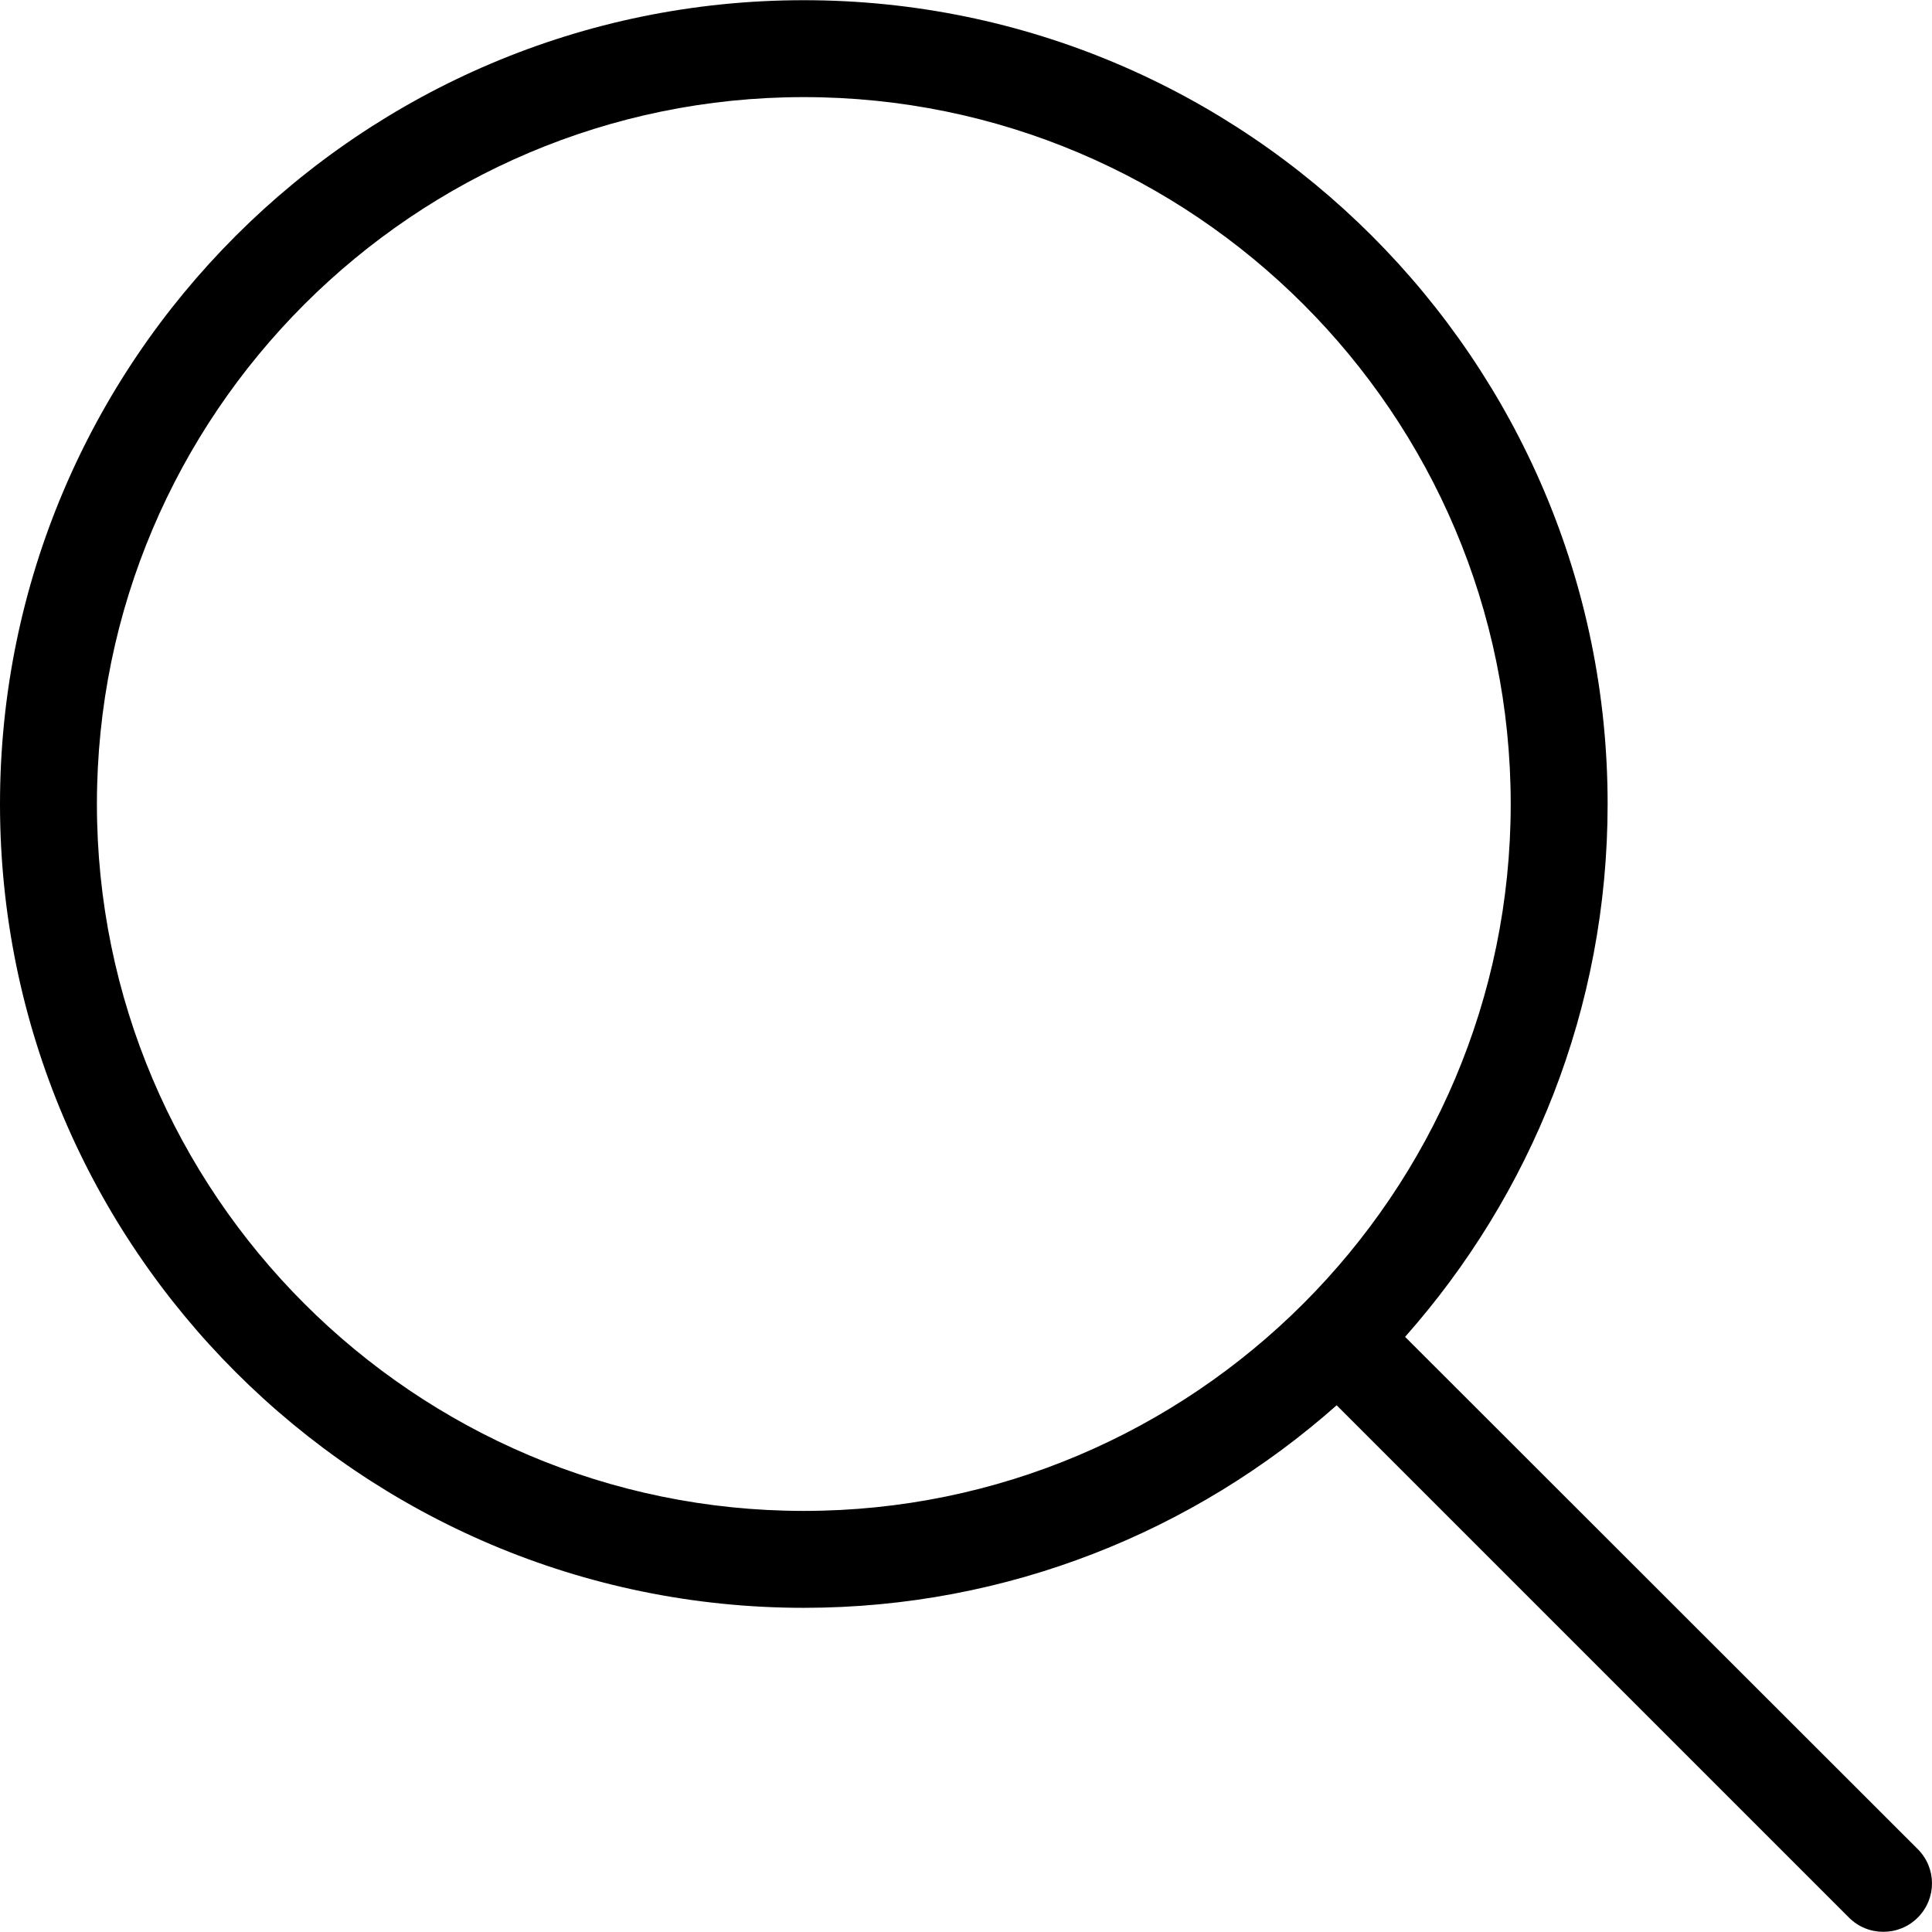
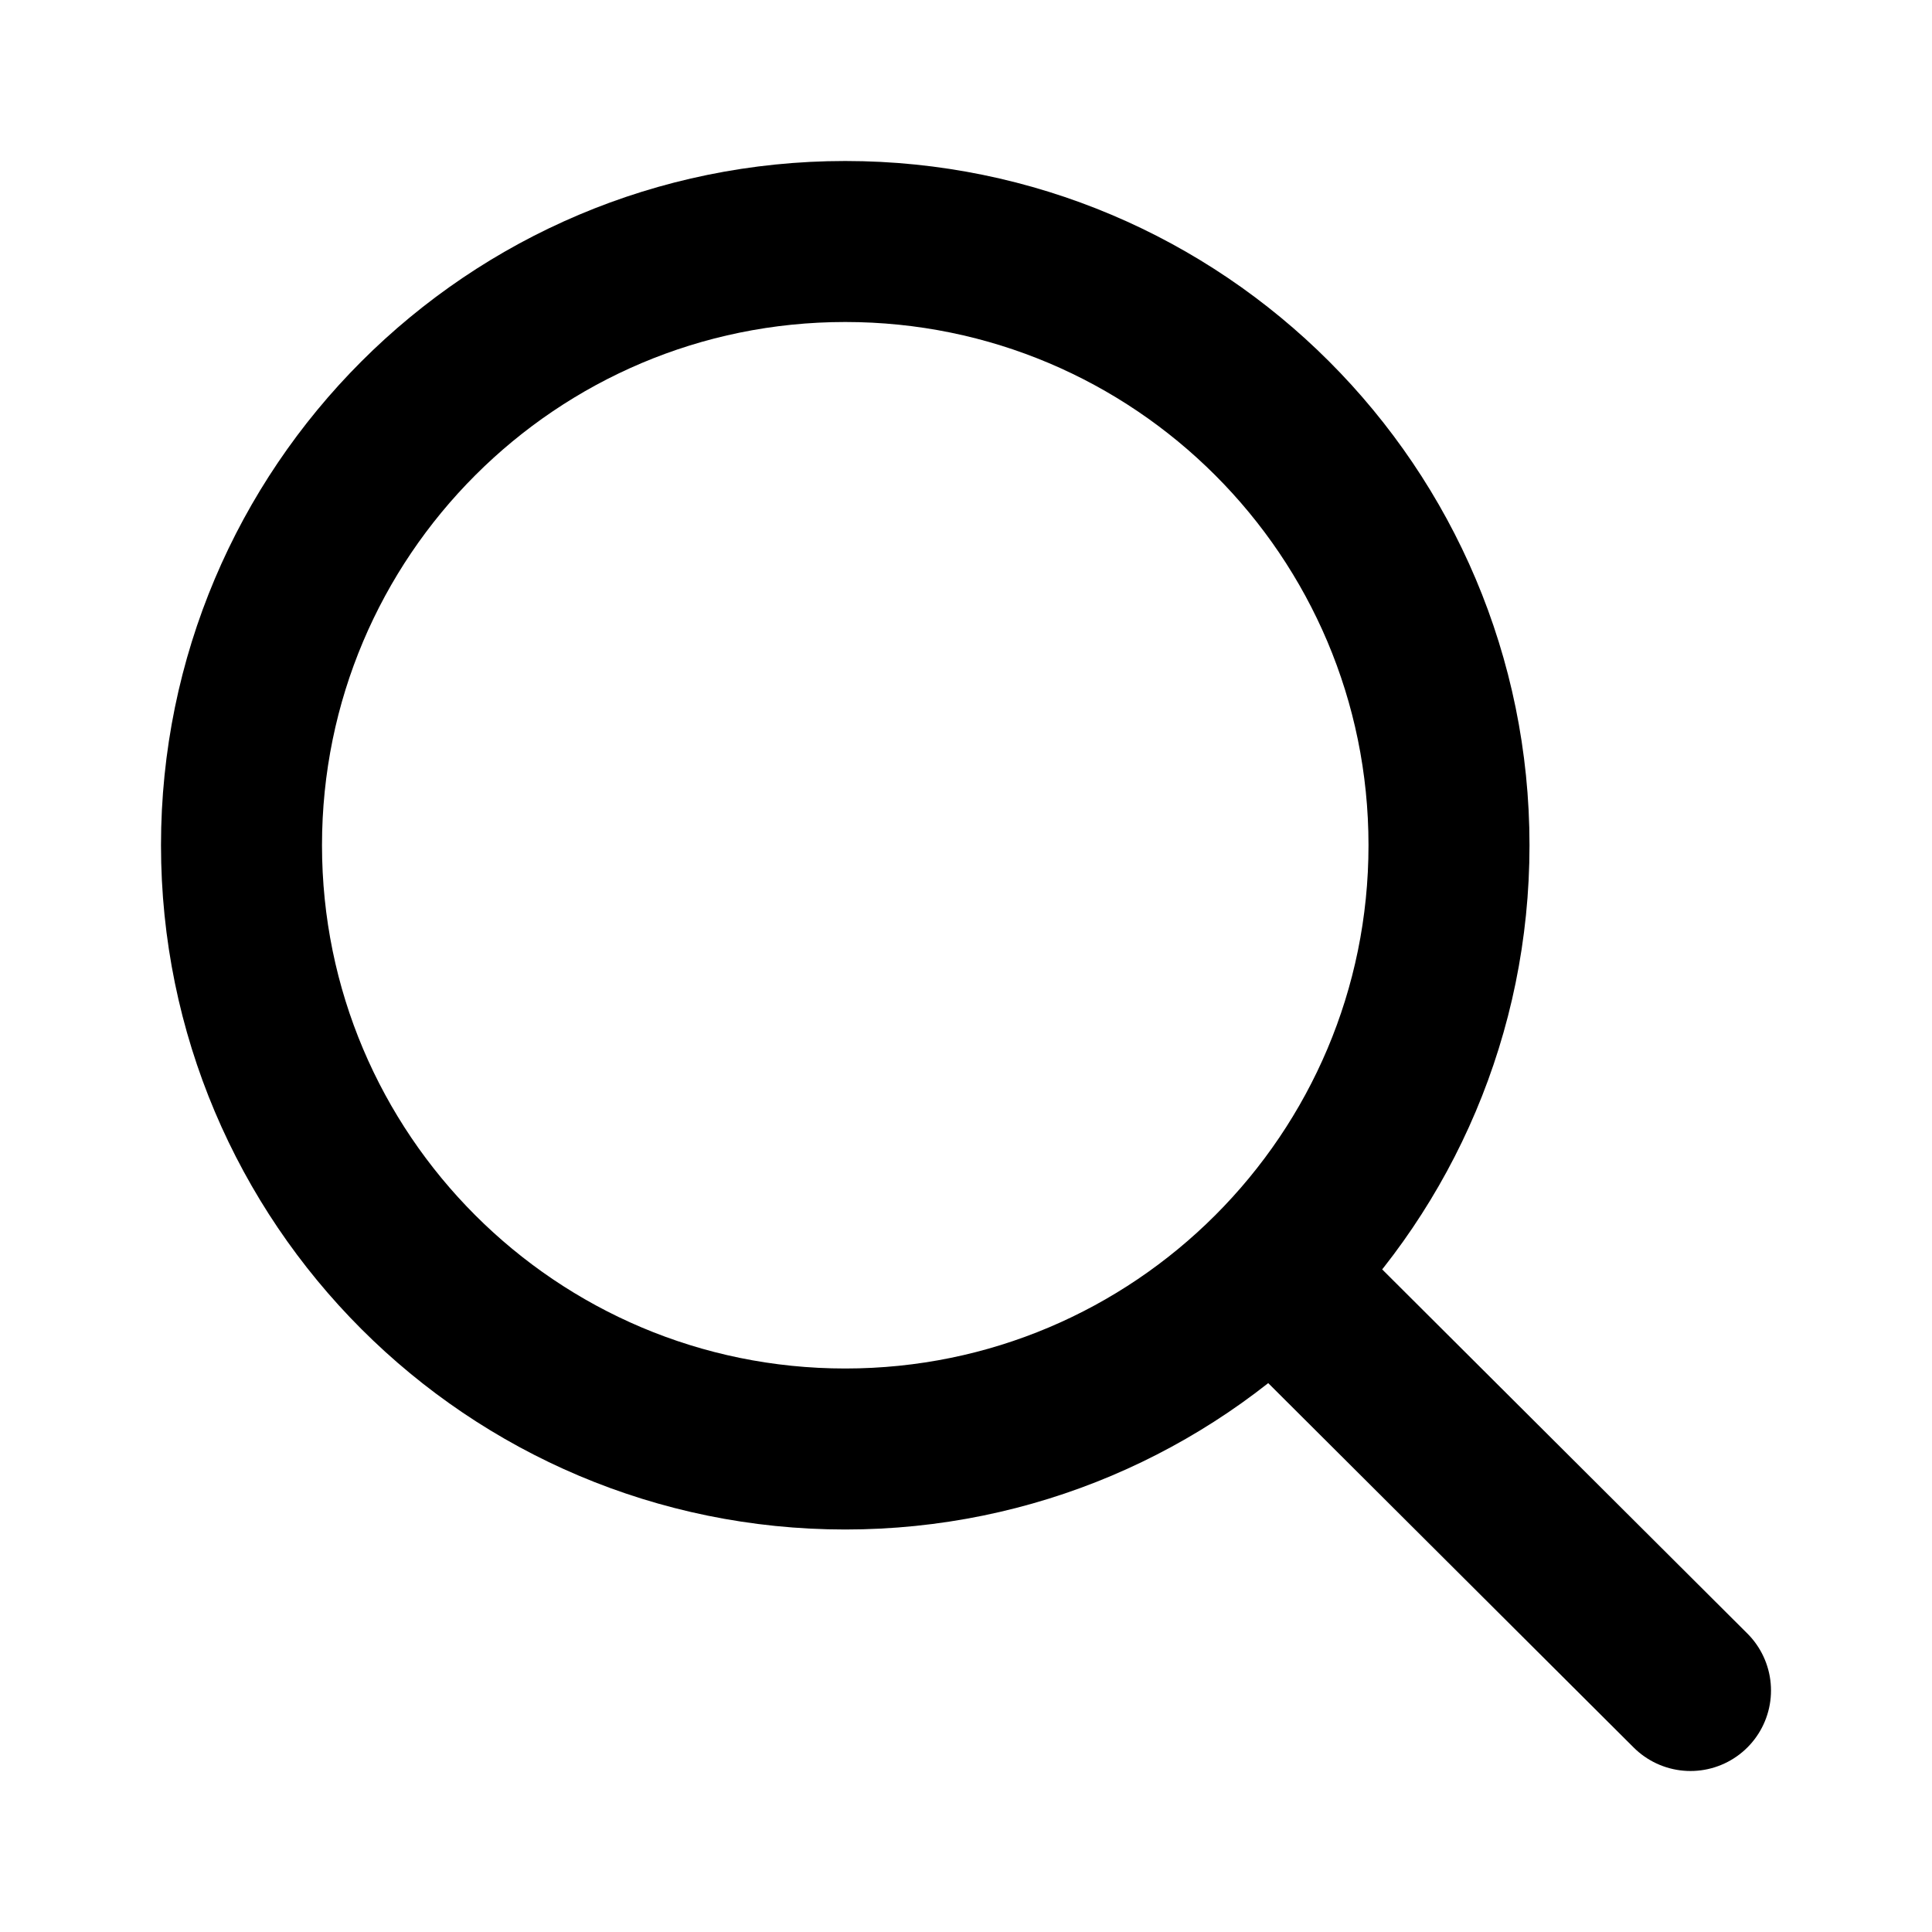
- <svg xmlns="http://www.w3.org/2000/svg" fill="#000000" height="800px" width="800px" version="1.1" id="Capa_1" viewBox="0 0 488.4 488.4" xml:space="preserve">
-   <g>
-     <g>
-       <path d="M0,203.25c0,112.1,91.2,203.2,203.2,203.2c51.6,0,98.8-19.4,134.7-51.2l129.5,129.5c2.4,2.4,5.5,3.6,8.7,3.6    s6.3-1.2,8.7-3.6c4.8-4.8,4.8-12.5,0-17.3l-129.6-129.5c31.8-35.9,51.2-83,51.2-134.7c0-112.1-91.2-203.2-203.2-203.2    S0,91.15,0,203.25z M381.9,203.25c0,98.5-80.2,178.7-178.7,178.7s-178.7-80.2-178.7-178.7s80.2-178.7,178.7-178.7    S381.9,104.65,381.9,203.25z" />
-     </g>
-   </g>
+ <svg xmlns="http://www.w3.org/2000/svg" width="800px" height="800px" viewBox="0 0 24 24" fill="none">
+   <path d="M15.796 15.811L21 21M18 10.5C18 14.642 14.642 18 10.5 18C6.358 18 3 14.642 3 10.5C3 6.358 6.358 3 10.5 3C14.642 3 18 6.358 18 10.5Z" stroke="#000000" stroke-width="2" stroke-linecap="round" stroke-linejoin="round" />
</svg>
